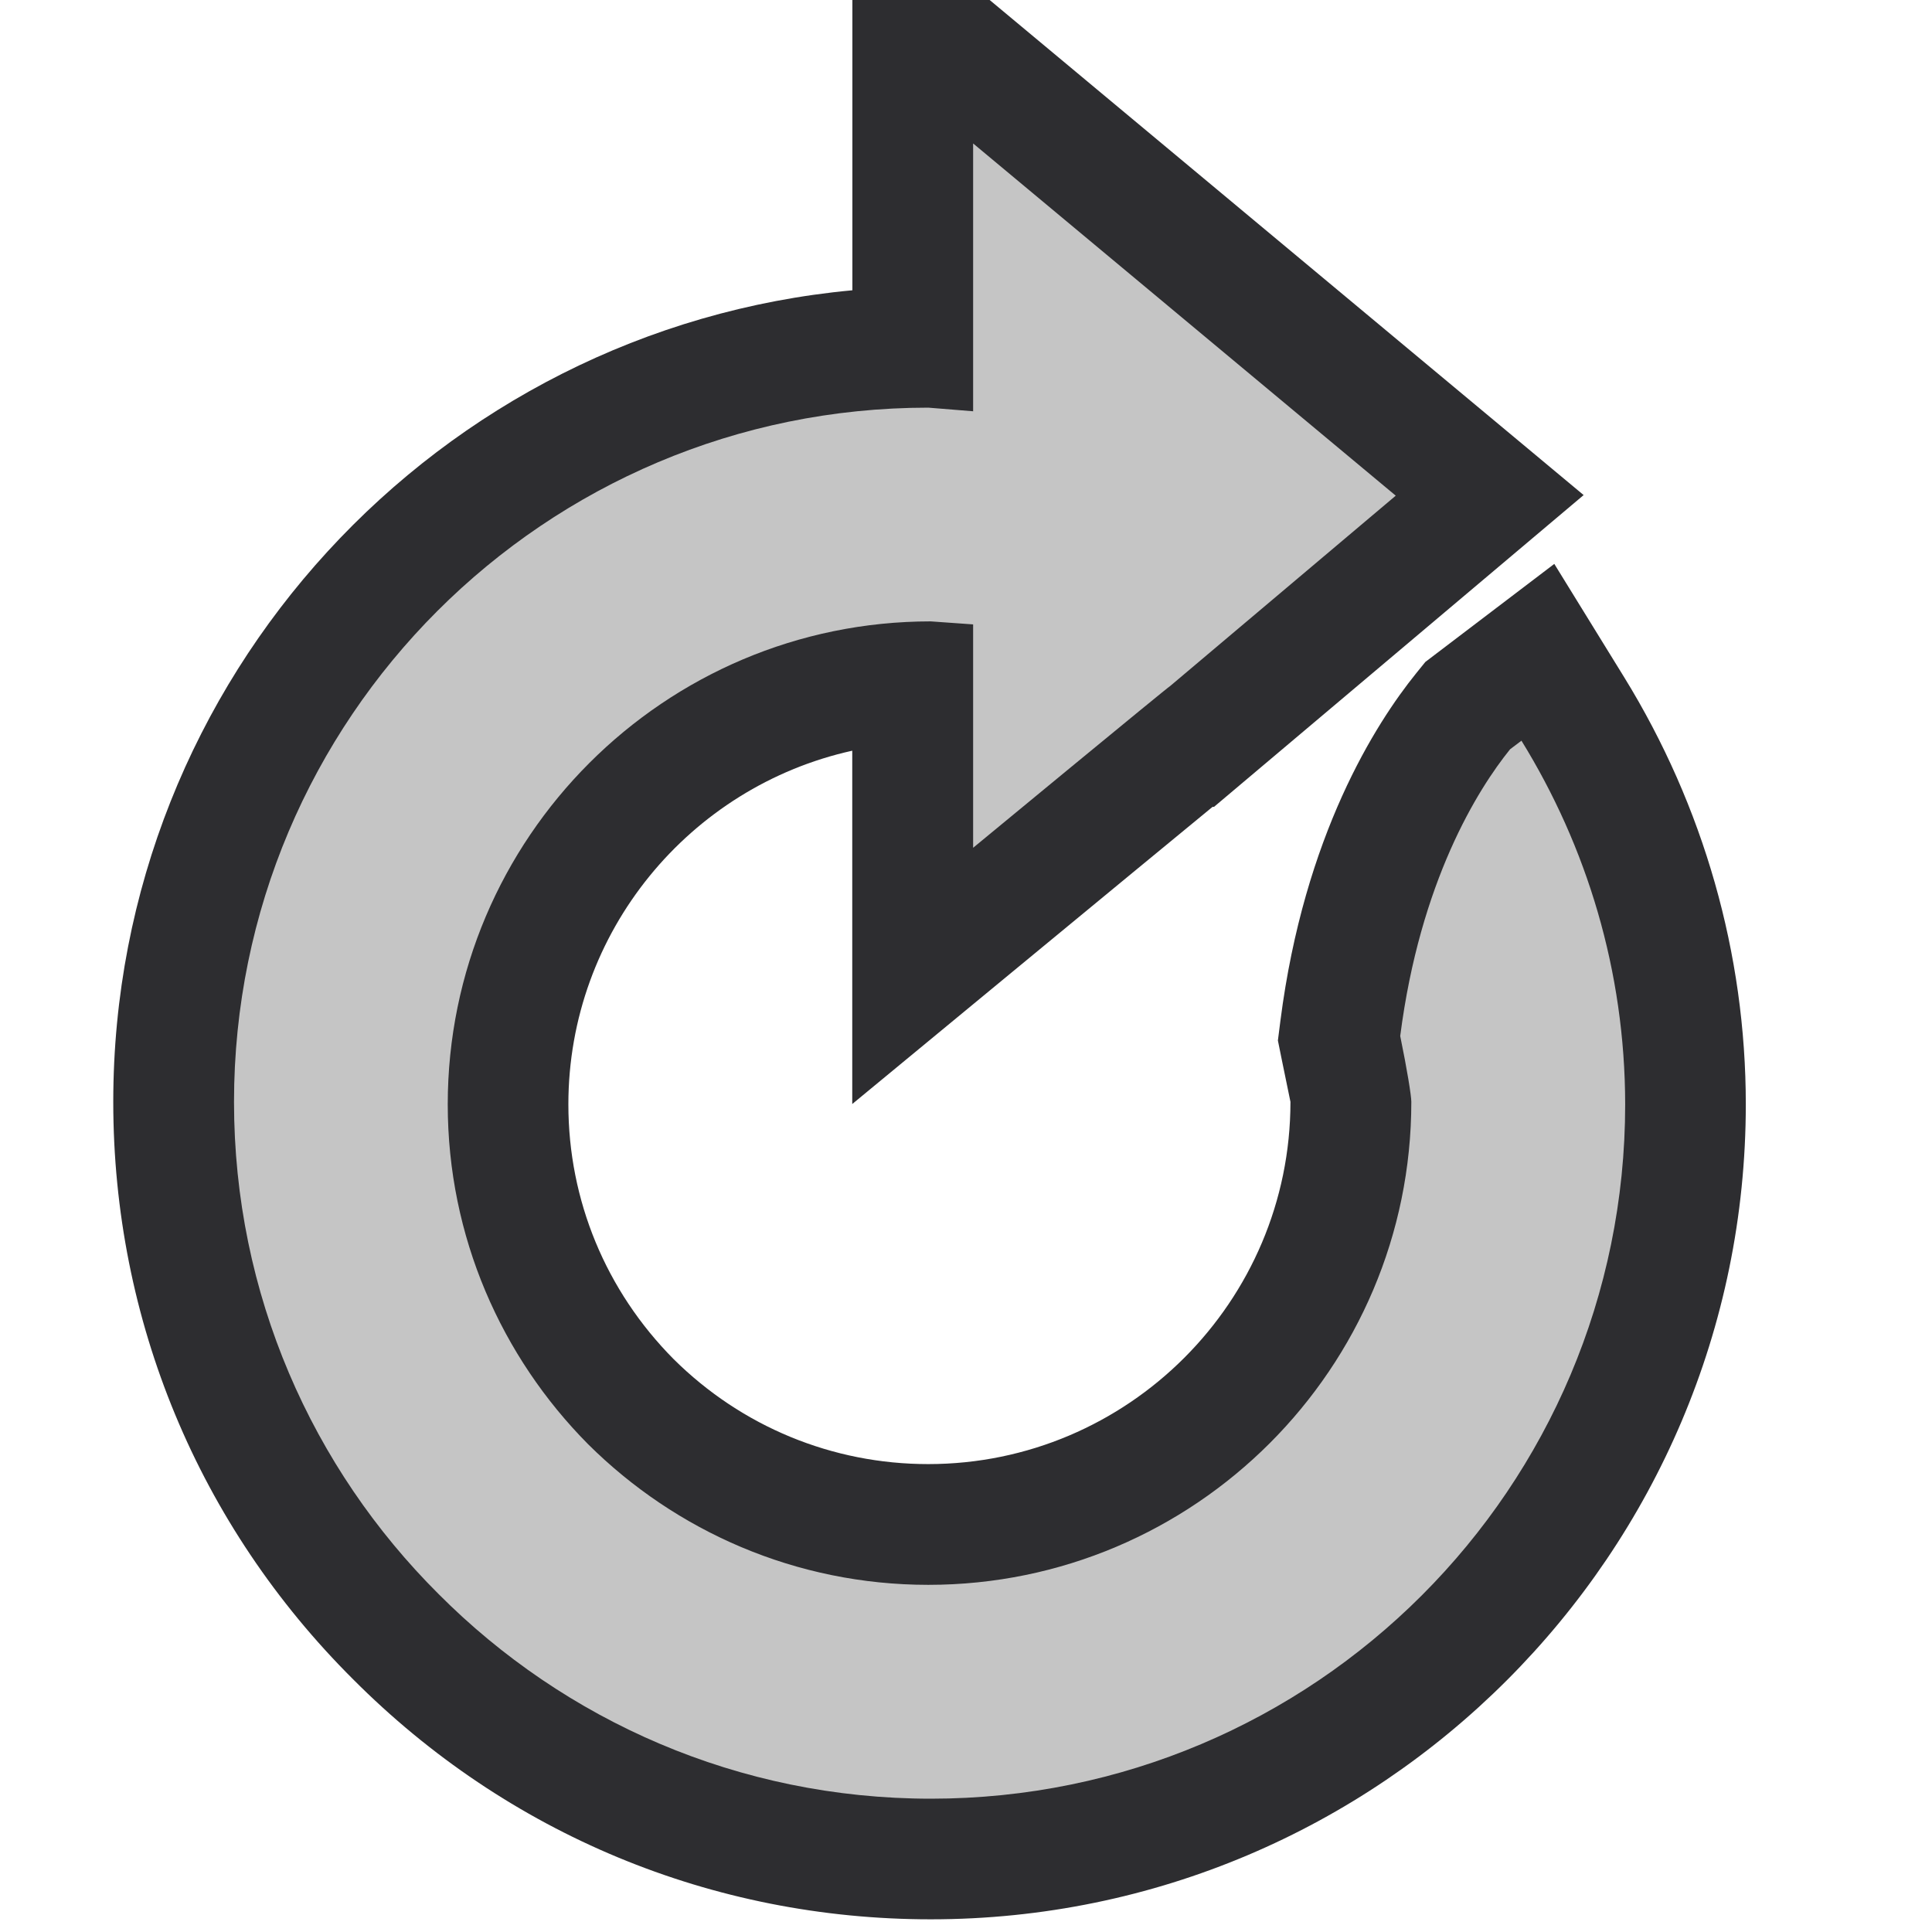
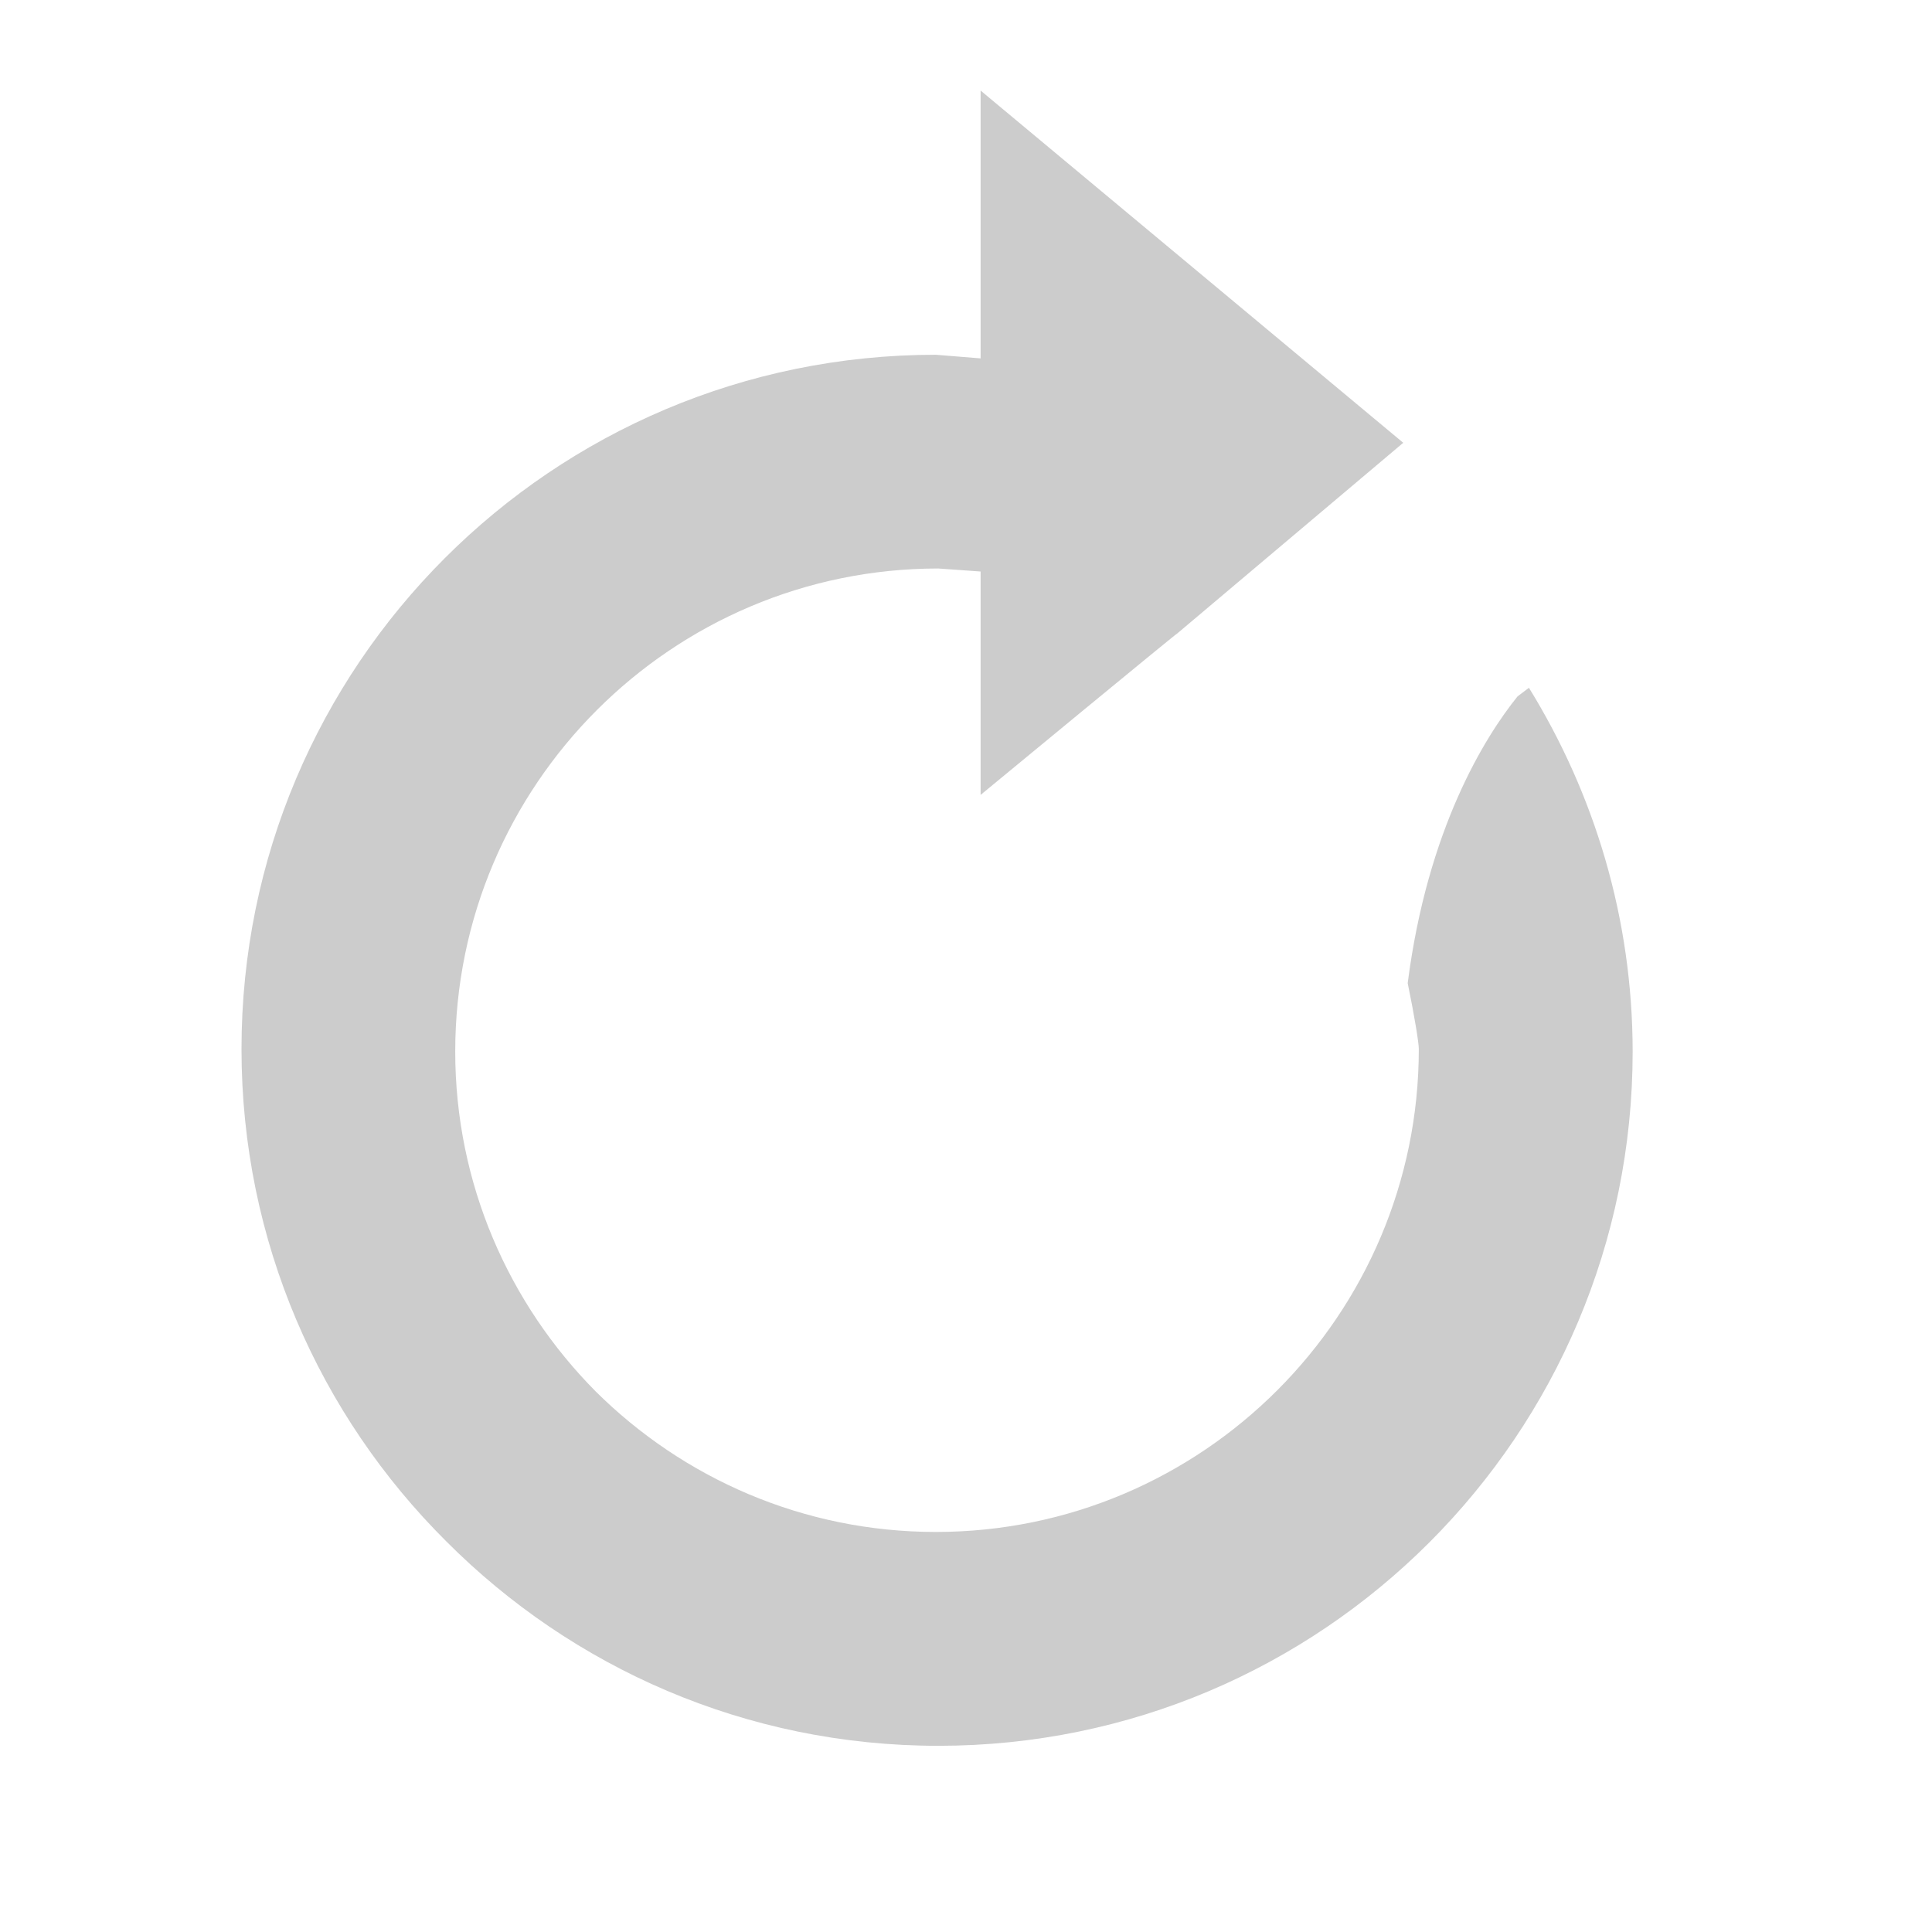
- <svg xmlns="http://www.w3.org/2000/svg" width="16" height="16">
-   <path d="M13.451 5.609l-.579-.939-1.068.812-.076.094c-.335.415-.927 1.341-1.124 2.876l-.021.165.033.163.071.345c0 1.654-1.346 3-3 3-.795 0-1.545-.311-2.107-.868-.563-.567-.873-1.317-.873-2.111 0-1.431 1.007-2.632 2.351-2.929v2.926s2.528-2.087 2.984-2.461h.012l3.061-2.582-4.919-4.1h-1.137v2.404c-3.429.318-6.121 3.211-6.121 6.721 0 1.809.707 3.508 1.986 4.782 1.277 1.282 2.976 1.988 4.784 1.988 3.722 0 6.75-3.028 6.75-6.75 0-1.245-.349-2.468-1.007-3.536z" fill="#2D2D30" />
-   <path d="M12.6 6.134l-.094.071c-.269.333-.746 1.096-.91 2.375.057.277.092.495.092.545 0 2.206-1.794 4-4 4-1.098 0-2.093-.445-2.817-1.164-.718-.724-1.163-1.718-1.163-2.815 0-2.206 1.794-4 4-4l.351.025v1.85s1.626-1.342 1.631-1.339l1.869-1.577-3.5-2.917v2.218l-.371-.03c-3.176 0-5.75 2.574-5.75 5.75 0 1.593.648 3.034 1.695 4.076 1.042 1.046 2.482 1.694 4.076 1.694 3.176 0 5.75-2.574 5.75-5.75-.001-1.106-.318-2.135-.859-3.012z" fill="#C5C5C5" />
+ <svg xmlns="http://www.w3.org/2000/svg" width="16px" height="16px" viewBox="0 0 16 16" version="1.1">
+   <g id="Page-1" stroke="none" stroke-width="1" fill="none" fill-rule="evenodd">
+     <path d="M12.662,5.696 L12.568,5.767 C12.299,6.1 11.822,6.863 11.658,8.142 C11.715,8.419 11.75,8.637 11.75,8.687 C11.75,10.893 9.956,12.687 7.75,12.687 C6.652,12.687 5.657,12.242 4.933,11.523 C4.215,10.799 3.77,9.805 3.77,8.708 C3.77,6.502 5.564,4.708 7.77,4.708 L8.121,4.733 L8.121,6.583 C8.121,6.583 9.747,5.241 9.752,5.244 L11.621,3.667 L8.121,0.75 L8.121,2.968 L7.75,2.938 C4.574,2.938 2,5.512 2,8.688 C2,10.281 2.648,11.722 3.695,12.764 C4.737,13.81 6.177,14.458 7.771,14.458 C10.947,14.458 13.521,11.884 13.521,8.708 C13.52,7.602 13.203,6.573 12.662,5.696 Z" id="Path" fill="#CCCCCC" />
+   </g>
</svg>
